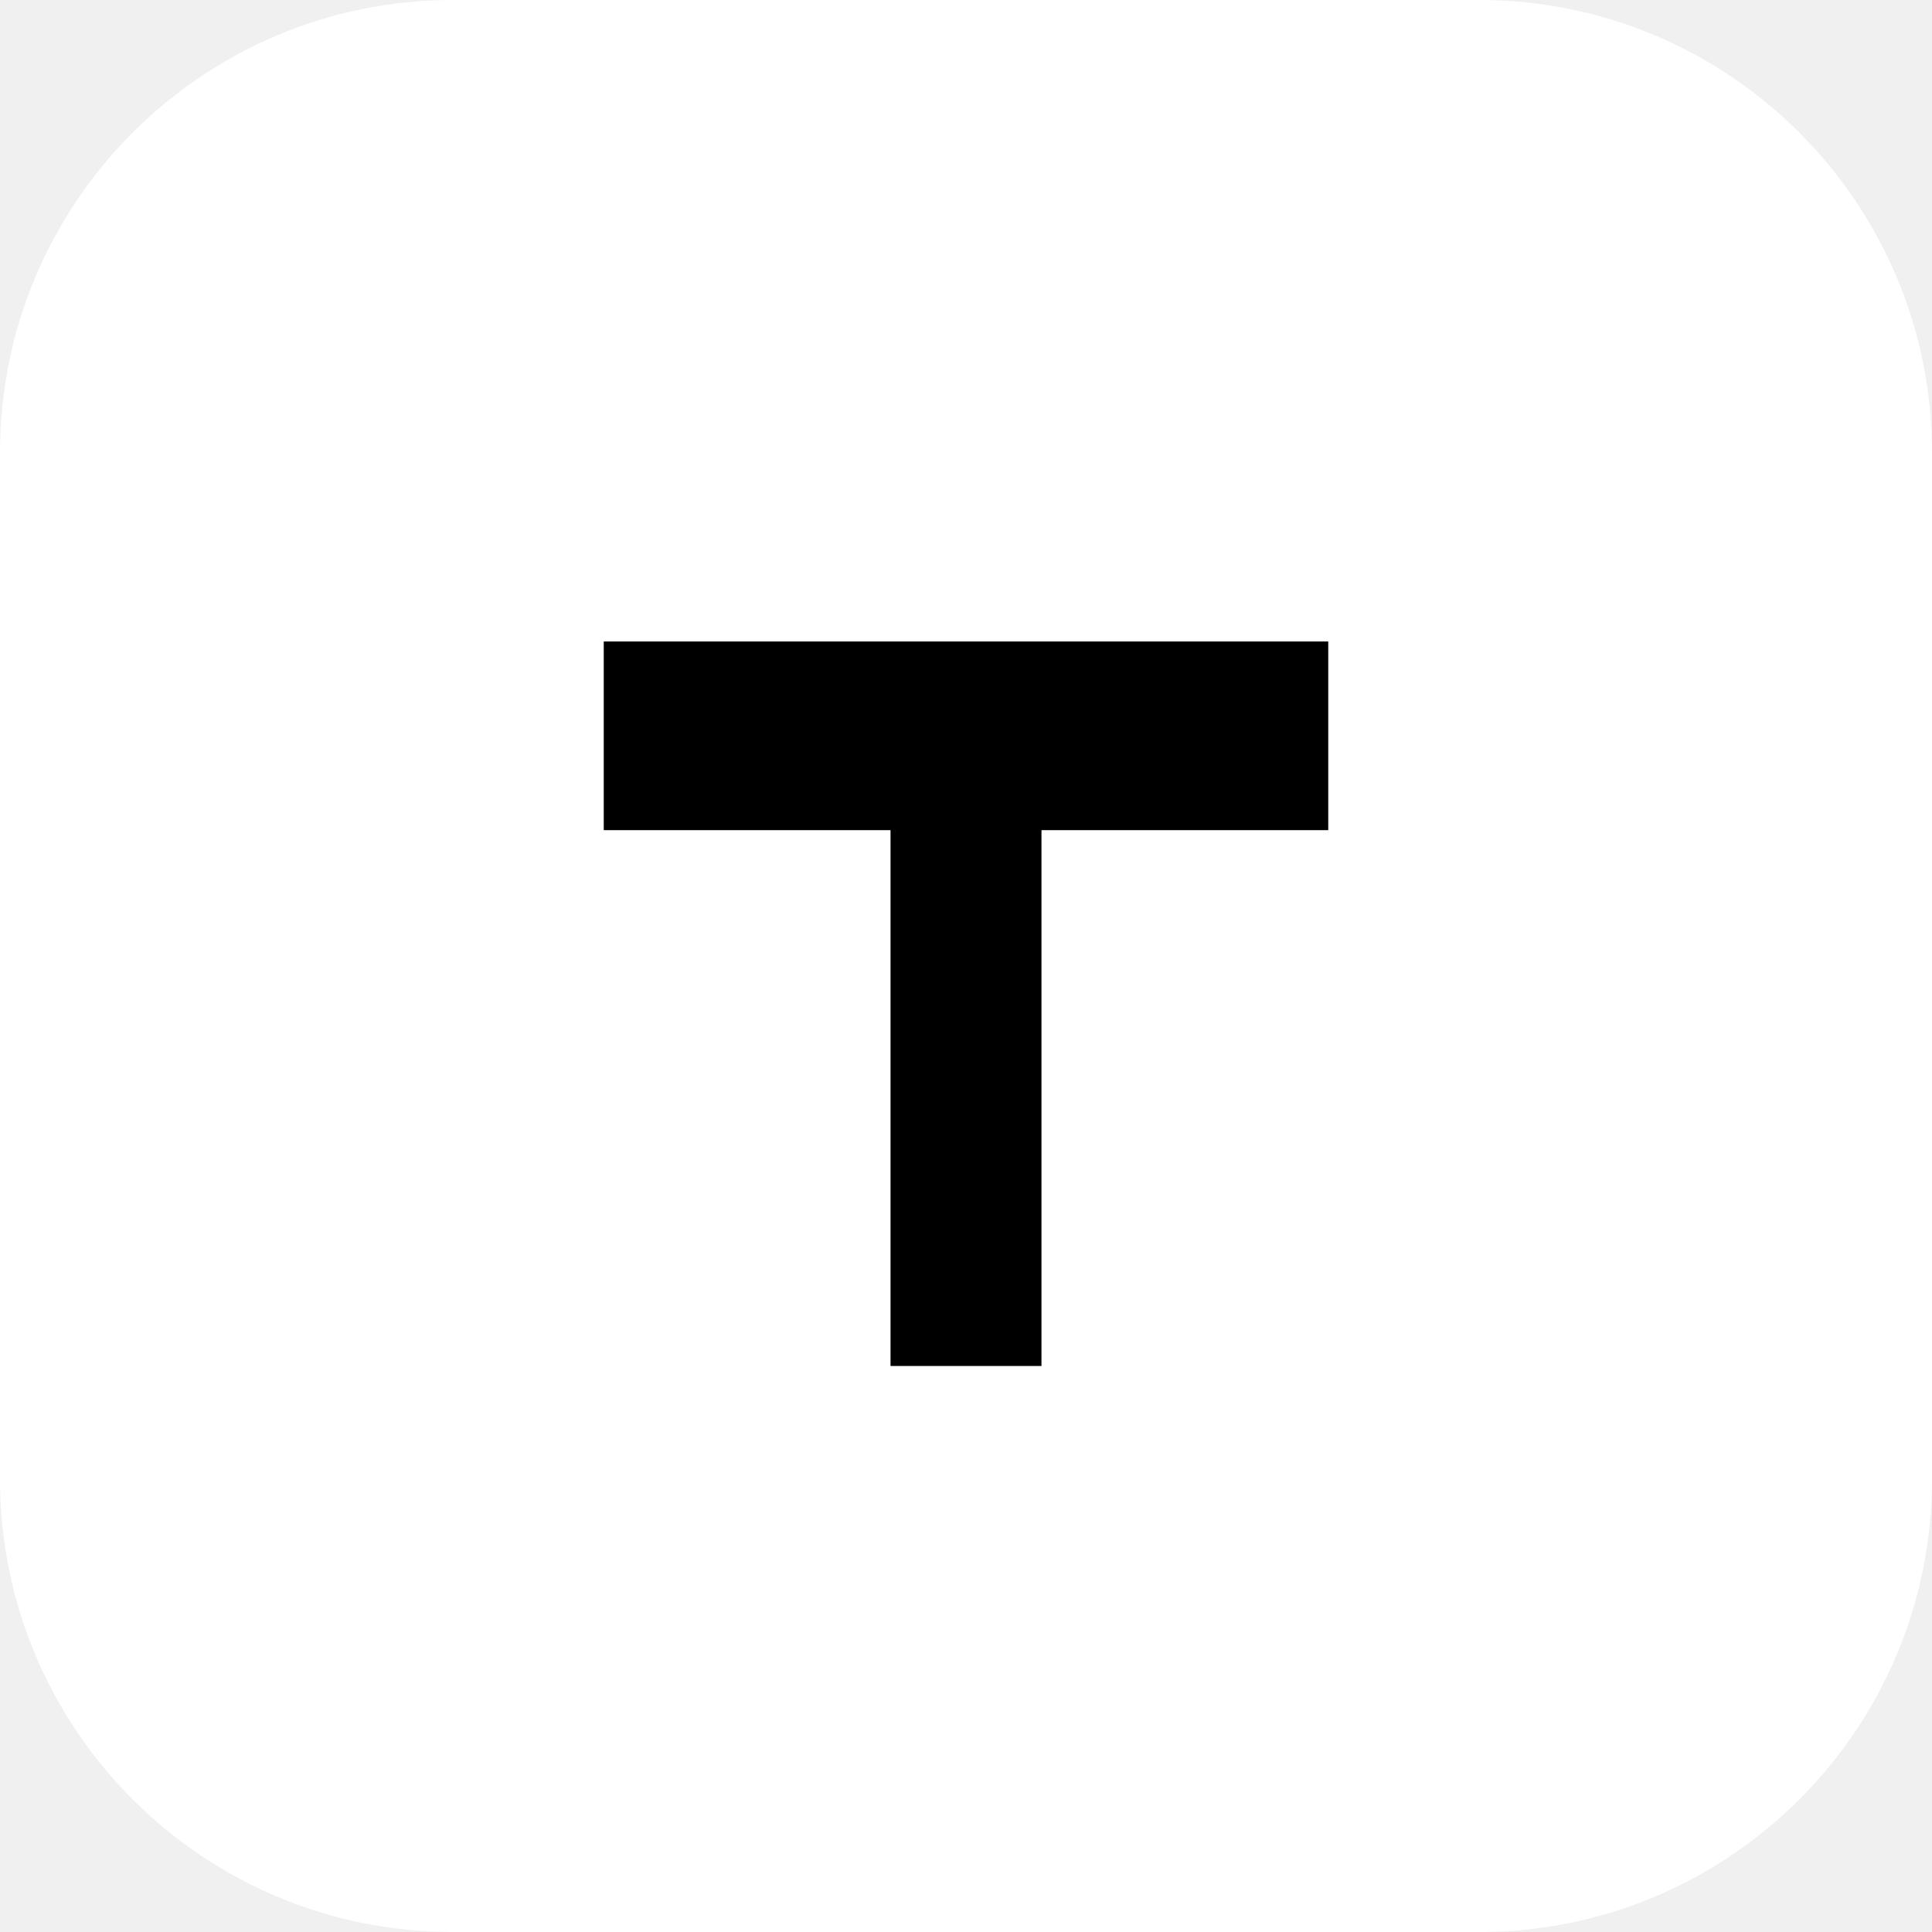
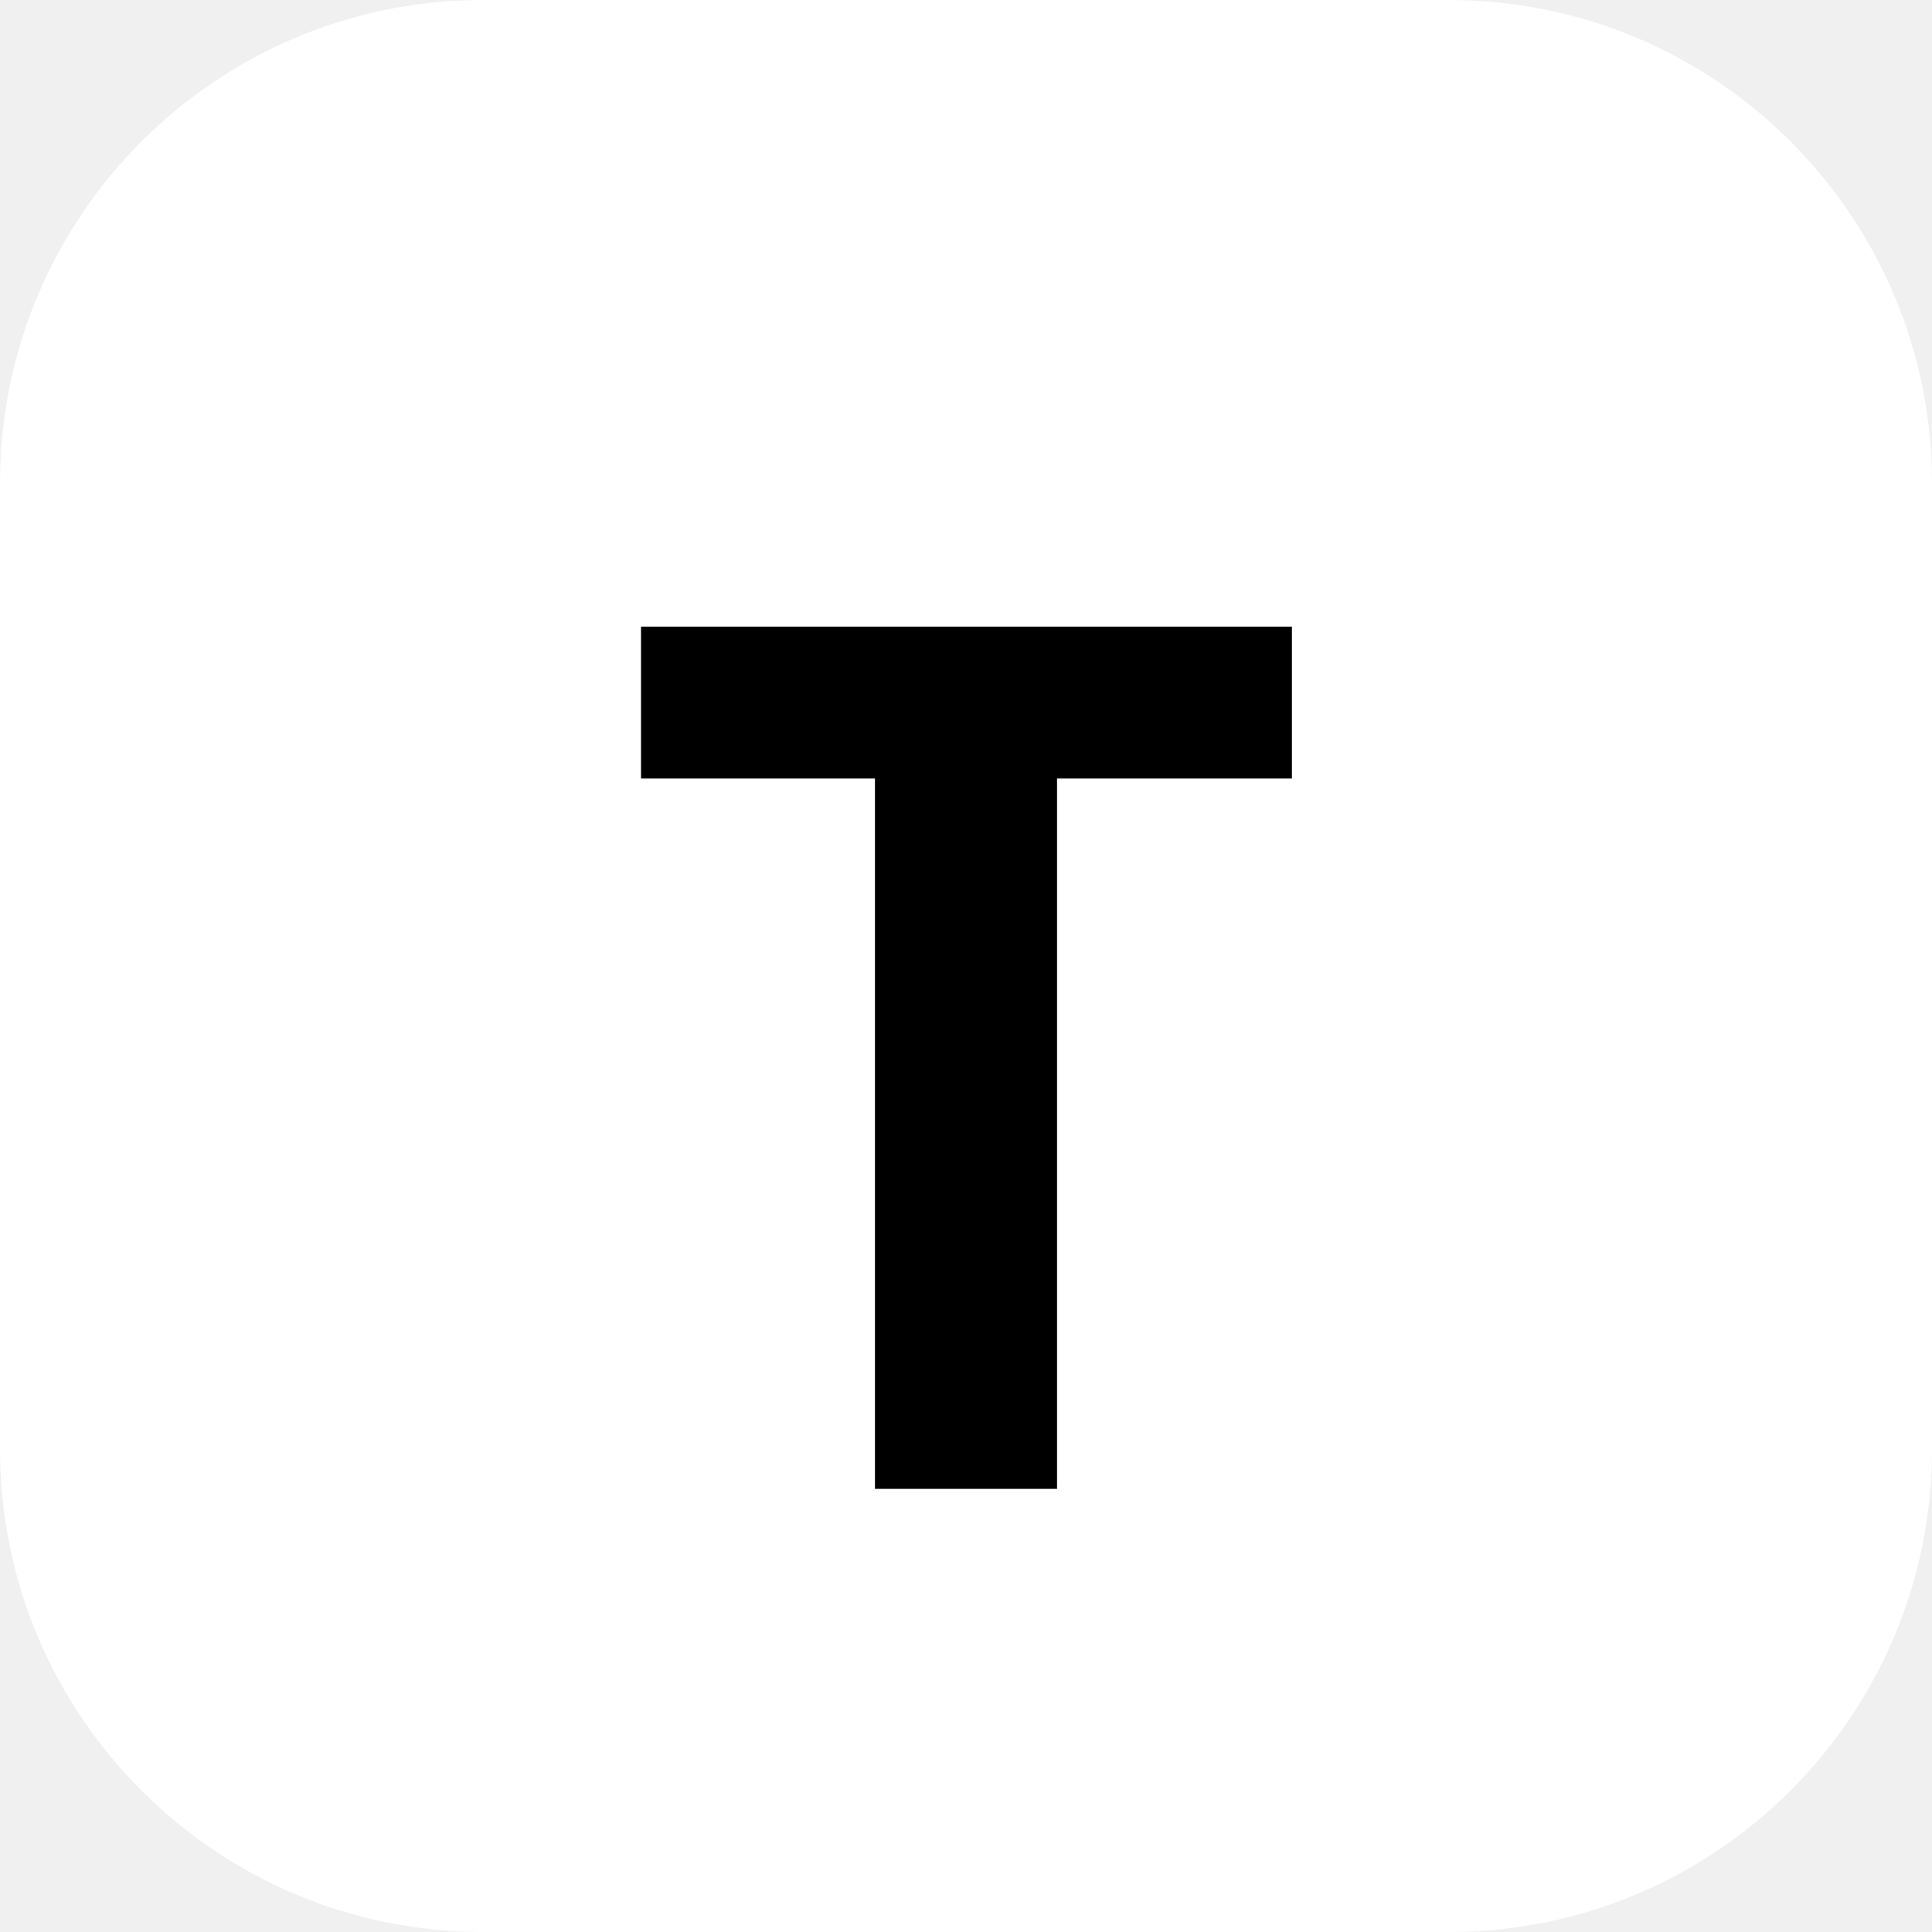
- <svg xmlns="http://www.w3.org/2000/svg" width="256" height="256" viewBox="0 0 256 256" fill="none">
-   <rect width="256" height="256" rx="60" fill="white" />
-   <path d="M80 85H176V110H138V181H118V110H80V85Z" fill="black" />
+ <svg xmlns="http://www.w3.org/2000/svg" width="32" height="32" viewBox="0 0 32 32" fill="none">
+   <rect width="32" height="32" rx="8" fill="white" />
+   <text x="50%" y="55%" dominant-baseline="middle" text-anchor="middle" font-family="sans-serif" font-size="20px" font-weight="bold" fill="black">T</text>
</svg>
